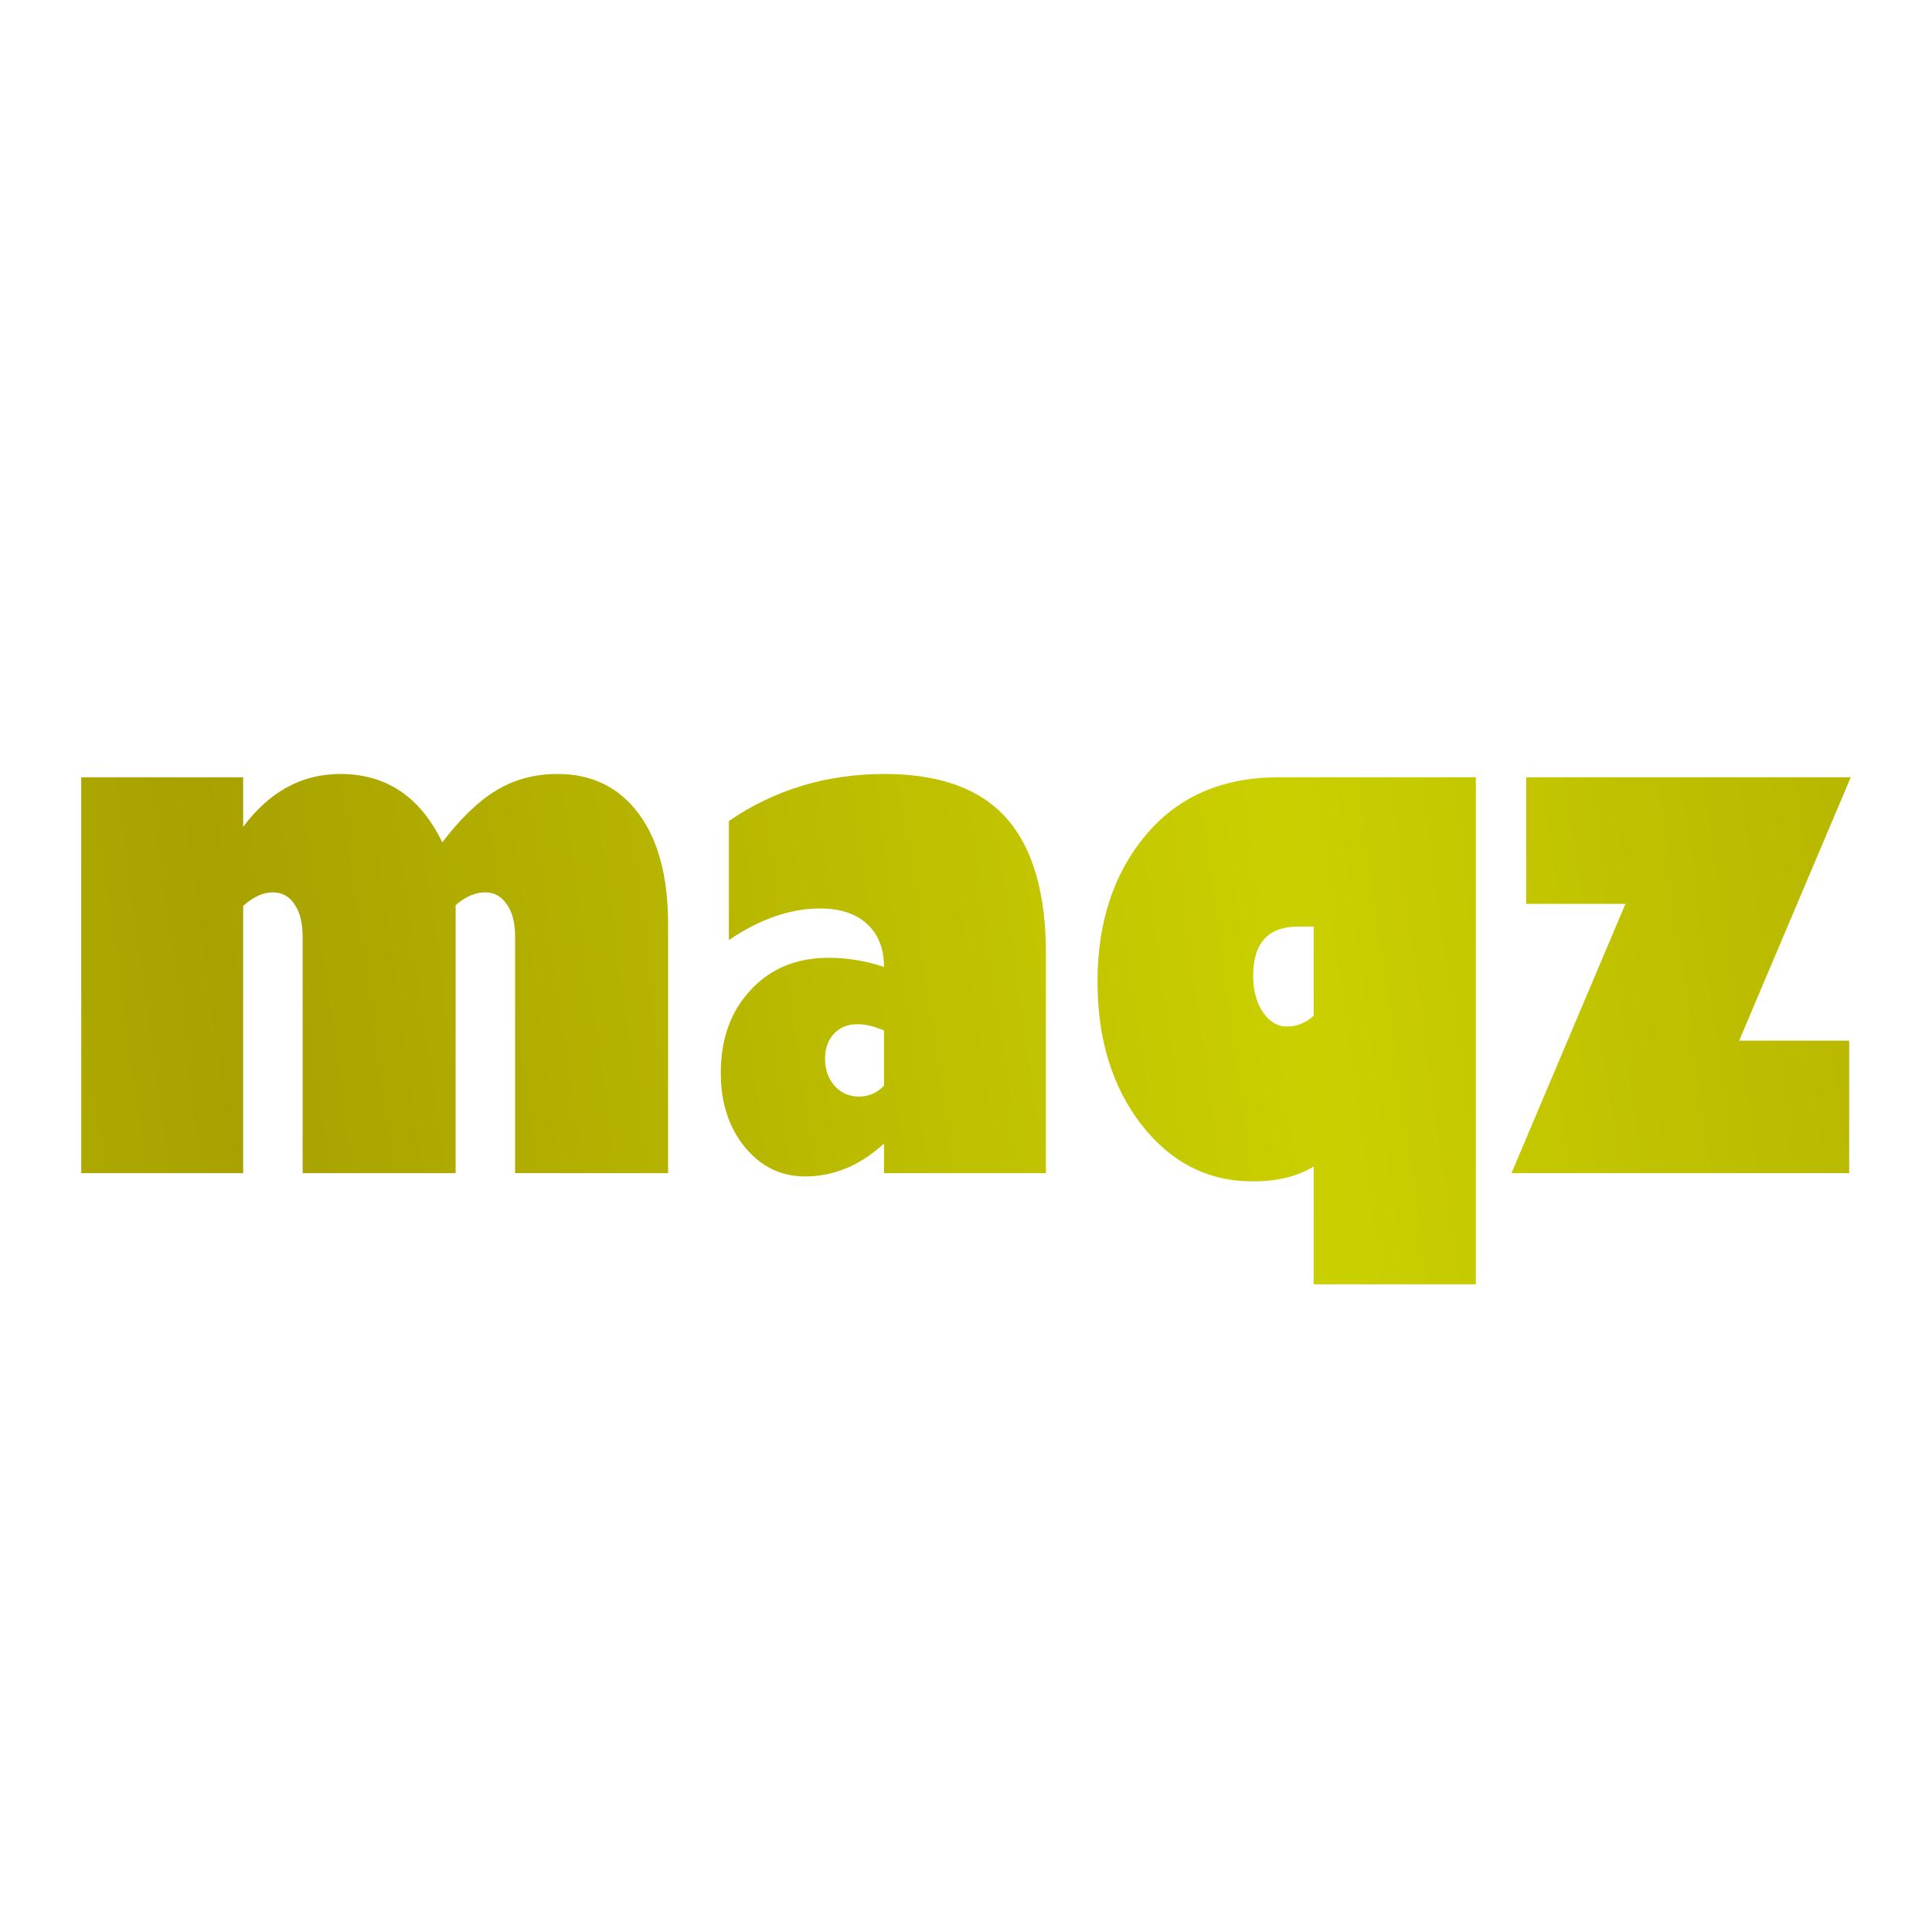
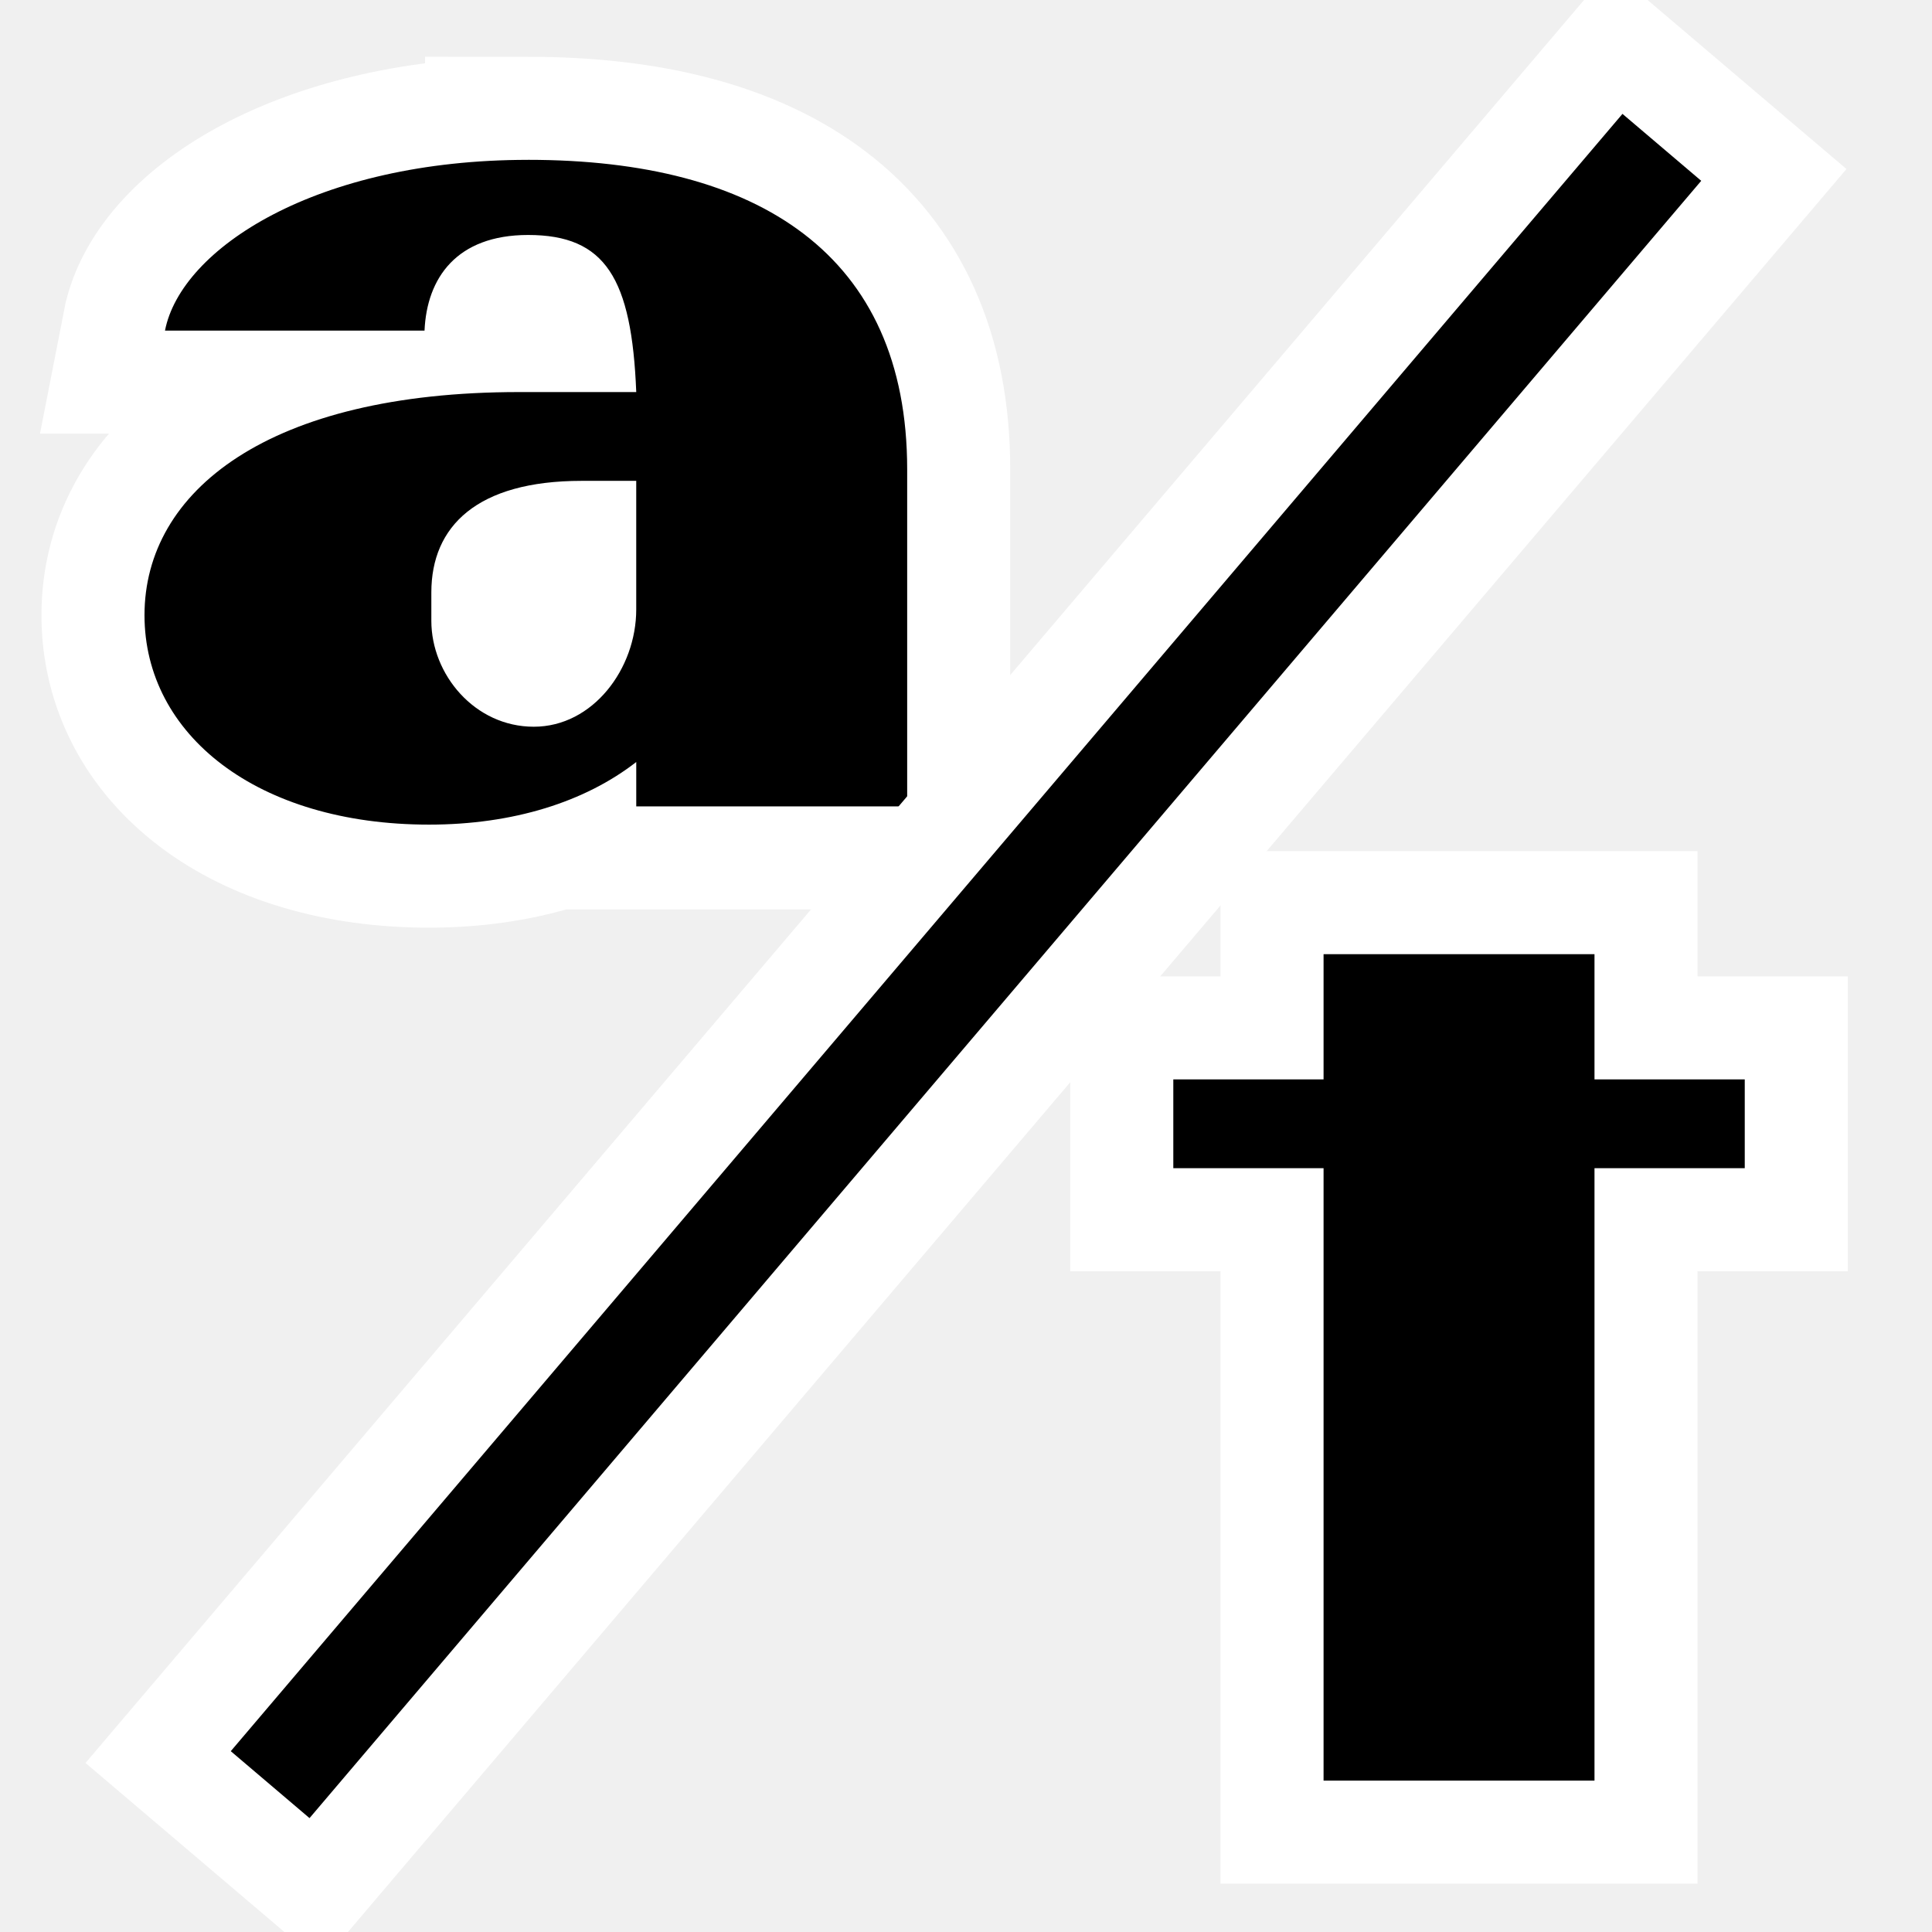
<svg xmlns="http://www.w3.org/2000/svg" xmlns:xlink="http://www.w3.org/1999/xlink" id="svg8" version="1.1" viewBox="0 0 158.75 158.75" height="600" width="600">
  <defs id="defs2">
    <linearGradient id="linearGradient4530">
      <stop id="stop4526" offset="0" style="stop-color:#a8a100;stop-opacity:1;" />
      <stop id="stop4528" offset="1" style="stop-color:#cad000;stop-opacity:1" />
    </linearGradient>
    <filter style="color-interpolation-filters:sRGB" id="filter4771">
      <feFlood flood-opacity="1" flood-color="rgb(0,0,0)" result="flood" id="feFlood4773" />
      <feComposite in="flood" in2="SourceGraphic" operator="in" result="composite1" id="feComposite4775" />
      <feGaussianBlur in="composite1" stdDeviation="5" result="blur" id="feGaussianBlur4777" />
      <feOffset dx="0" dy="0" result="offset" id="feOffset4779" />
      <feComposite in="SourceGraphic" in2="offset" operator="over" result="composite2" id="feComposite4781" />
    </filter>
    <filter style="color-interpolation-filters:sRGB" id="filter4758">
      <feFlood flood-opacity="1" flood-color="rgb(0,0,0)" result="flood" id="feFlood4760" />
      <feComposite in="flood" in2="SourceGraphic" operator="in" result="composite1" id="feComposite4762" />
      <feGaussianBlur in="composite1" stdDeviation="5" result="blur" id="feGaussianBlur4764" />
      <feOffset dx="0" dy="0" result="offset" id="feOffset4766" />
      <feComposite in="SourceGraphic" in2="offset" operator="over" result="composite2" id="feComposite4768" />
    </filter>
    <filter style="color-interpolation-filters:sRGB" id="filter4746">
      <feFlood flood-opacity="1" flood-color="rgb(0,0,0)" result="flood" id="feFlood4748" />
      <feComposite in="flood" in2="SourceGraphic" operator="in" result="composite1" id="feComposite4750" />
      <feGaussianBlur in="composite1" stdDeviation="5" result="blur" id="feGaussianBlur4752" />
      <feOffset dx="0" dy="0" result="offset" id="feOffset4754" />
      <feComposite in="SourceGraphic" in2="offset" operator="over" result="composite2" id="feComposite4756" />
    </filter>
    <filter style="color-interpolation-filters:sRGB" id="filter4734">
      <feFlood flood-opacity="1" flood-color="rgb(0,0,0)" result="flood" id="feFlood4736" />
      <feComposite in="flood" in2="SourceGraphic" operator="in" result="composite1" id="feComposite4738" />
      <feGaussianBlur in="composite1" stdDeviation="5" result="blur" id="feGaussianBlur4740" />
      <feOffset dx="0" dy="0" result="offset" id="feOffset4742" />
      <feComposite in="SourceGraphic" in2="offset" operator="over" result="composite2" id="feComposite4744" />
    </filter>
    <filter style="color-interpolation-filters:sRGB" id="filter4207">
      <feFlood flood-opacity="1" flood-color="rgb(0,0,0)" result="flood" id="feFlood4209" />
      <feComposite in="flood" in2="SourceGraphic" operator="in" result="composite1" id="feComposite4211" />
      <feGaussianBlur in="composite1" stdDeviation="5" result="blur" id="feGaussianBlur4213" />
      <feOffset dx="0" dy="0" result="offset" id="feOffset4215" />
      <feComposite in="SourceGraphic" in2="offset" operator="over" result="composite2" id="feComposite4217" />
    </filter>
    <linearGradient gradientTransform="scale(1.120281,0.8926334)" spreadMethod="reflect" gradientUnits="userSpaceOnUse" y2="161.077" x2="297.749" y1="173.118" x1="210.523" id="linearGradient4532" xlink:href="#linearGradient4530" />
  </defs>
  <g transform="translate(0,-138.25)" id="layer1">
-     <g id="layer1-0" transform="translate(-191.2978,51.86397)">
-       <rect y="86.386" x="191.298" height="158.75" width="158.75" id="rect4564" style="opacity:1;fill:#ffffff;fill-opacity:1;fill-rule:nonzero;stroke:none;stroke-width:3.704;stroke-linecap:round;stroke-linejoin:round;stroke-miterlimit:4;stroke-dasharray:none;stroke-dashoffset:0;stroke-opacity:1;paint-order:fill markers stroke" />
-       <g id="text4524" style="font-style:normal;font-variant:normal;font-weight:normal;font-stretch:normal;font-size:49.392px;line-height:166.945px;font-family:'MGP heavy';-inkscape-font-specification:'MGP heavy, ';letter-spacing:0px;word-spacing:0px;fill:url(#linearGradient4532);fill-opacity:1;stroke:none;stroke-width:0.265px;stroke-linecap:butt;stroke-linejoin:miter;stroke-opacity:1" transform="scale(0.8926334,1.120281)" aria-label="maqz">
-         <path id="path4578" style="font-style:normal;font-variant:normal;font-weight:normal;font-stretch:normal;font-family:'Gill Sans Ultra Bold';-inkscape-font-specification:'Gill Sans Ultra Bold, ';fill:url(#linearGradient4532);fill-opacity:1;stroke-width:0.265px" d="m 236.69,134.121 v 3.642 q 3.618,-3.883 8.947,-3.883 6.343,0 9.382,5.016 2.484,-2.605 4.968,-3.811 2.508,-1.206 5.643,-1.206 4.727,0 7.452,2.894 2.725,2.894 2.725,8.152 v 18.233 h -14.084 v -17.34 q 0,-1.544 -0.772,-2.388 -0.748,-0.868 -1.978,-0.868 -1.375,0 -2.725,0.941 v 19.656 h -14.084 v -17.34 q 0,-1.519 -0.748,-2.388 -0.724,-0.868 -2.002,-0.868 -1.326,0 -2.725,0.989 v 19.607 h -14.904 v -29.037 z" />
-         <path id="path4580" style="font-style:normal;font-variant:normal;font-weight:normal;font-stretch:normal;font-family:'Gill Sans Ultra Bold';-inkscape-font-specification:'Gill Sans Ultra Bold, ';fill:url(#linearGradient4532);fill-opacity:1;stroke-width:0.265px" d="m 281.403,146.059 v -8.73 q 6.319,-3.449 14.326,-3.449 7.621,0 11.239,3.256 3.618,3.256 3.618,9.96 v 16.062 h -14.904 v -2.171 q -3.304,2.412 -7.259,2.412 -3.328,0 -5.547,-2.146 -2.219,-2.171 -2.219,-5.45 0,-3.738 2.749,-6.078 2.749,-2.363 7.187,-2.363 2.605,0 5.089,0.675 0,-2.026 -1.568,-3.159 -1.544,-1.134 -4.317,-1.134 -4.1,0 -8.393,2.315 z m 14.277,10.684 v -4.052 q -1.351,-0.458 -2.436,-0.458 -1.351,0 -2.171,0.699 -0.82,0.699 -0.82,1.833 0,1.182 0.868,1.978 0.892,0.796 2.243,0.796 1.375,0 2.315,-0.796 z" />
-         <path id="path4582" style="font-style:normal;font-variant:normal;font-weight:normal;font-stretch:normal;font-family:'Gill Sans Ultra Bold';-inkscape-font-specification:'Gill Sans Ultra Bold, ';fill:url(#linearGradient4532);fill-opacity:1;stroke-width:0.265px" d="m 350.162,171.31 h -14.929 v -8.634 q -2.243,1.085 -5.619,1.085 -6.15,0 -10.226,-4.148 -4.052,-4.172 -4.052,-10.491 0,-6.536 4.438,-10.756 4.462,-4.245 12.252,-4.245 h 18.136 z m -14.929,-19.704 v -6.536 h -1.423 q -4.148,0 -4.148,3.618 0,1.592 0.892,2.653 0.892,1.061 2.219,1.061 1.399,0 2.46,-0.796 z" />
-         <path id="path4584" style="font-style:normal;font-variant:normal;font-weight:normal;font-stretch:normal;font-family:'Gill Sans Ultra Bold';-inkscape-font-specification:'Gill Sans Ultra Bold, ';fill:url(#linearGradient4532);fill-opacity:1;stroke-width:0.265px" d="m 384.529,153.439 v 9.719 h -31.087 l 10.491,-19.752 h -9.14 v -9.285 h 29.881 l -10.274,19.318 z" />
-       </g>
+     <g aria-label="a" style="font-style:normal;font-variant:normal;font-weight:normal;font-stretch:normal;font-size:61.653px;line-height:70.156px;font-family:'Nu Hanafudaya';-inkscape-font-specification:'Nu Hanafudaya';text-align:center;letter-spacing:0px;word-spacing:0px;text-anchor:middle;fill:#000000;fill-opacity:1;stroke:#ffffff;stroke-width:11.162;stroke-linecap:butt;stroke-linejoin:miter;stroke-miterlimit:4;stroke-dasharray:none;stroke-opacity:1;paint-order:markers stroke fill" id="text817-6" transform="matrix(1.517107,0,0,1.517107,161.8134,169.2349)">
+       <path d="m -78.056,-11.766 c -11.468,0 -18.804,4.809 -19.667,9.248 h 14.057 c 0.123,-2.836 1.726,-5.179 5.61,-5.179 4.192,0 5.61,2.343 5.857,8.508 h -6.35 c -13.564,0 -20.284,5.364 -20.284,12.084 0,6.474 6.104,11.344 15.413,11.344 4.562,0 8.447,-1.233 11.221,-3.391 v 2.404 h 14.674 V 5.003 c 0,-11.652 -8.077,-16.77 -20.531,-16.77 z m 0.308,30.703 c -3.206,0 -5.549,-2.836 -5.549,-5.734 v -1.541 c 0,-3.576 2.466,-6.042 8.138,-6.042 h 2.959 v 6.967 c 0,3.206 -2.343,6.35 -5.549,6.35 z" style="font-style:normal;font-variant:normal;font-weight:normal;font-stretch:normal;font-family:'Nu Hanafudaya';-inkscape-font-specification:'Nu Hanafudaya';text-align:center;text-anchor:middle;fill:#000000;fill-opacity:1;stroke:#ffffff;stroke-width:11.162;stroke-miterlimit:4;stroke-dasharray:none;stroke-opacity:1;paint-order:markers stroke fill" id="path4619" />
    </g>
+     <g aria-label="t" style="font-style:normal;font-variant:normal;font-weight:normal;font-stretch:normal;font-size:61.653px;line-height:70.156px;font-family:'Nu Hanafudaya';-inkscape-font-specification:'Nu Hanafudaya';text-align:center;letter-spacing:0px;word-spacing:0px;text-anchor:middle;fill:#000000;fill-opacity:1;stroke:#ffffff;stroke-width:11.162;stroke-linecap:butt;stroke-linejoin:miter;stroke-miterlimit:4;stroke-dasharray:none;stroke-opacity:1;paint-order:markers stroke fill" id="text4613" transform="matrix(1.517107,0,0,1.517107,161.8134,169.2349)">
+       <path d="m -12.161,42.847 v -4.809 h -8.138 v -6.782 h -14.674 v 6.782 h -8.138 v 4.809 h 8.138 v 33.17 h 14.674 V 42.847 Z" style="font-style:normal;font-variant:normal;font-weight:normal;font-stretch:normal;font-family:'Nu Hanafudaya';-inkscape-font-specification:'Nu Hanafudaya';text-align:center;text-anchor:middle;fill:#000000;fill-opacity:1;stroke:#ffffff;stroke-width:11.162;stroke-miterlimit:4;stroke-dasharray:none;stroke-opacity:1;paint-order:markers stroke fill" id="path4622" />
+     </g>
+     <path style="color:#000000;font-style:normal;font-variant:normal;font-weight:normal;font-stretch:normal;font-size:medium;line-height:normal;font-family:sans-serif;font-variant-ligatures:normal;font-variant-position:normal;font-variant-caps:normal;font-variant-numeric:normal;font-variant-alternates:normal;font-feature-settings:normal;text-indent:0;text-align:start;text-decoration:none;text-decoration-line:none;text-decoration-style:solid;text-decoration-color:#000000;letter-spacing:normal;word-spacing:normal;text-transform:none;writing-mode:lr-tb;direction:ltr;text-orientation:mixed;dominant-baseline:auto;baseline-shift:baseline;text-anchor:start;white-space:normal;shape-padding:0;clip-rule:nonzero;display:inline;overflow:visible;visibility:visible;opacity:1;isolation:auto;mix-blend-mode:normal;color-interpolation:sRGB;color-interpolation-filters:linearRGB;solid-color:#000000;solid-opacity:1;vector-effect:none;fill:#000000;fill-opacity:1;fill-rule:evenodd;stroke:#ffffff;stroke-width:16.933;stroke-linecap:butt;stroke-linejoin:miter;stroke-miterlimit:4;stroke-dasharray:none;stroke-dashoffset:0;stroke-opacity:1;color-rendering:auto;image-rendering:auto;shape-rendering:auto;text-rendering:auto;enable-background:accumulate;paint-order:markers stroke fill" d="m 133.316,147.607 -114.354,134.535 6.471,5.5 114.354,-134.535 z" id="path4609" />
  </g>
</svg>
